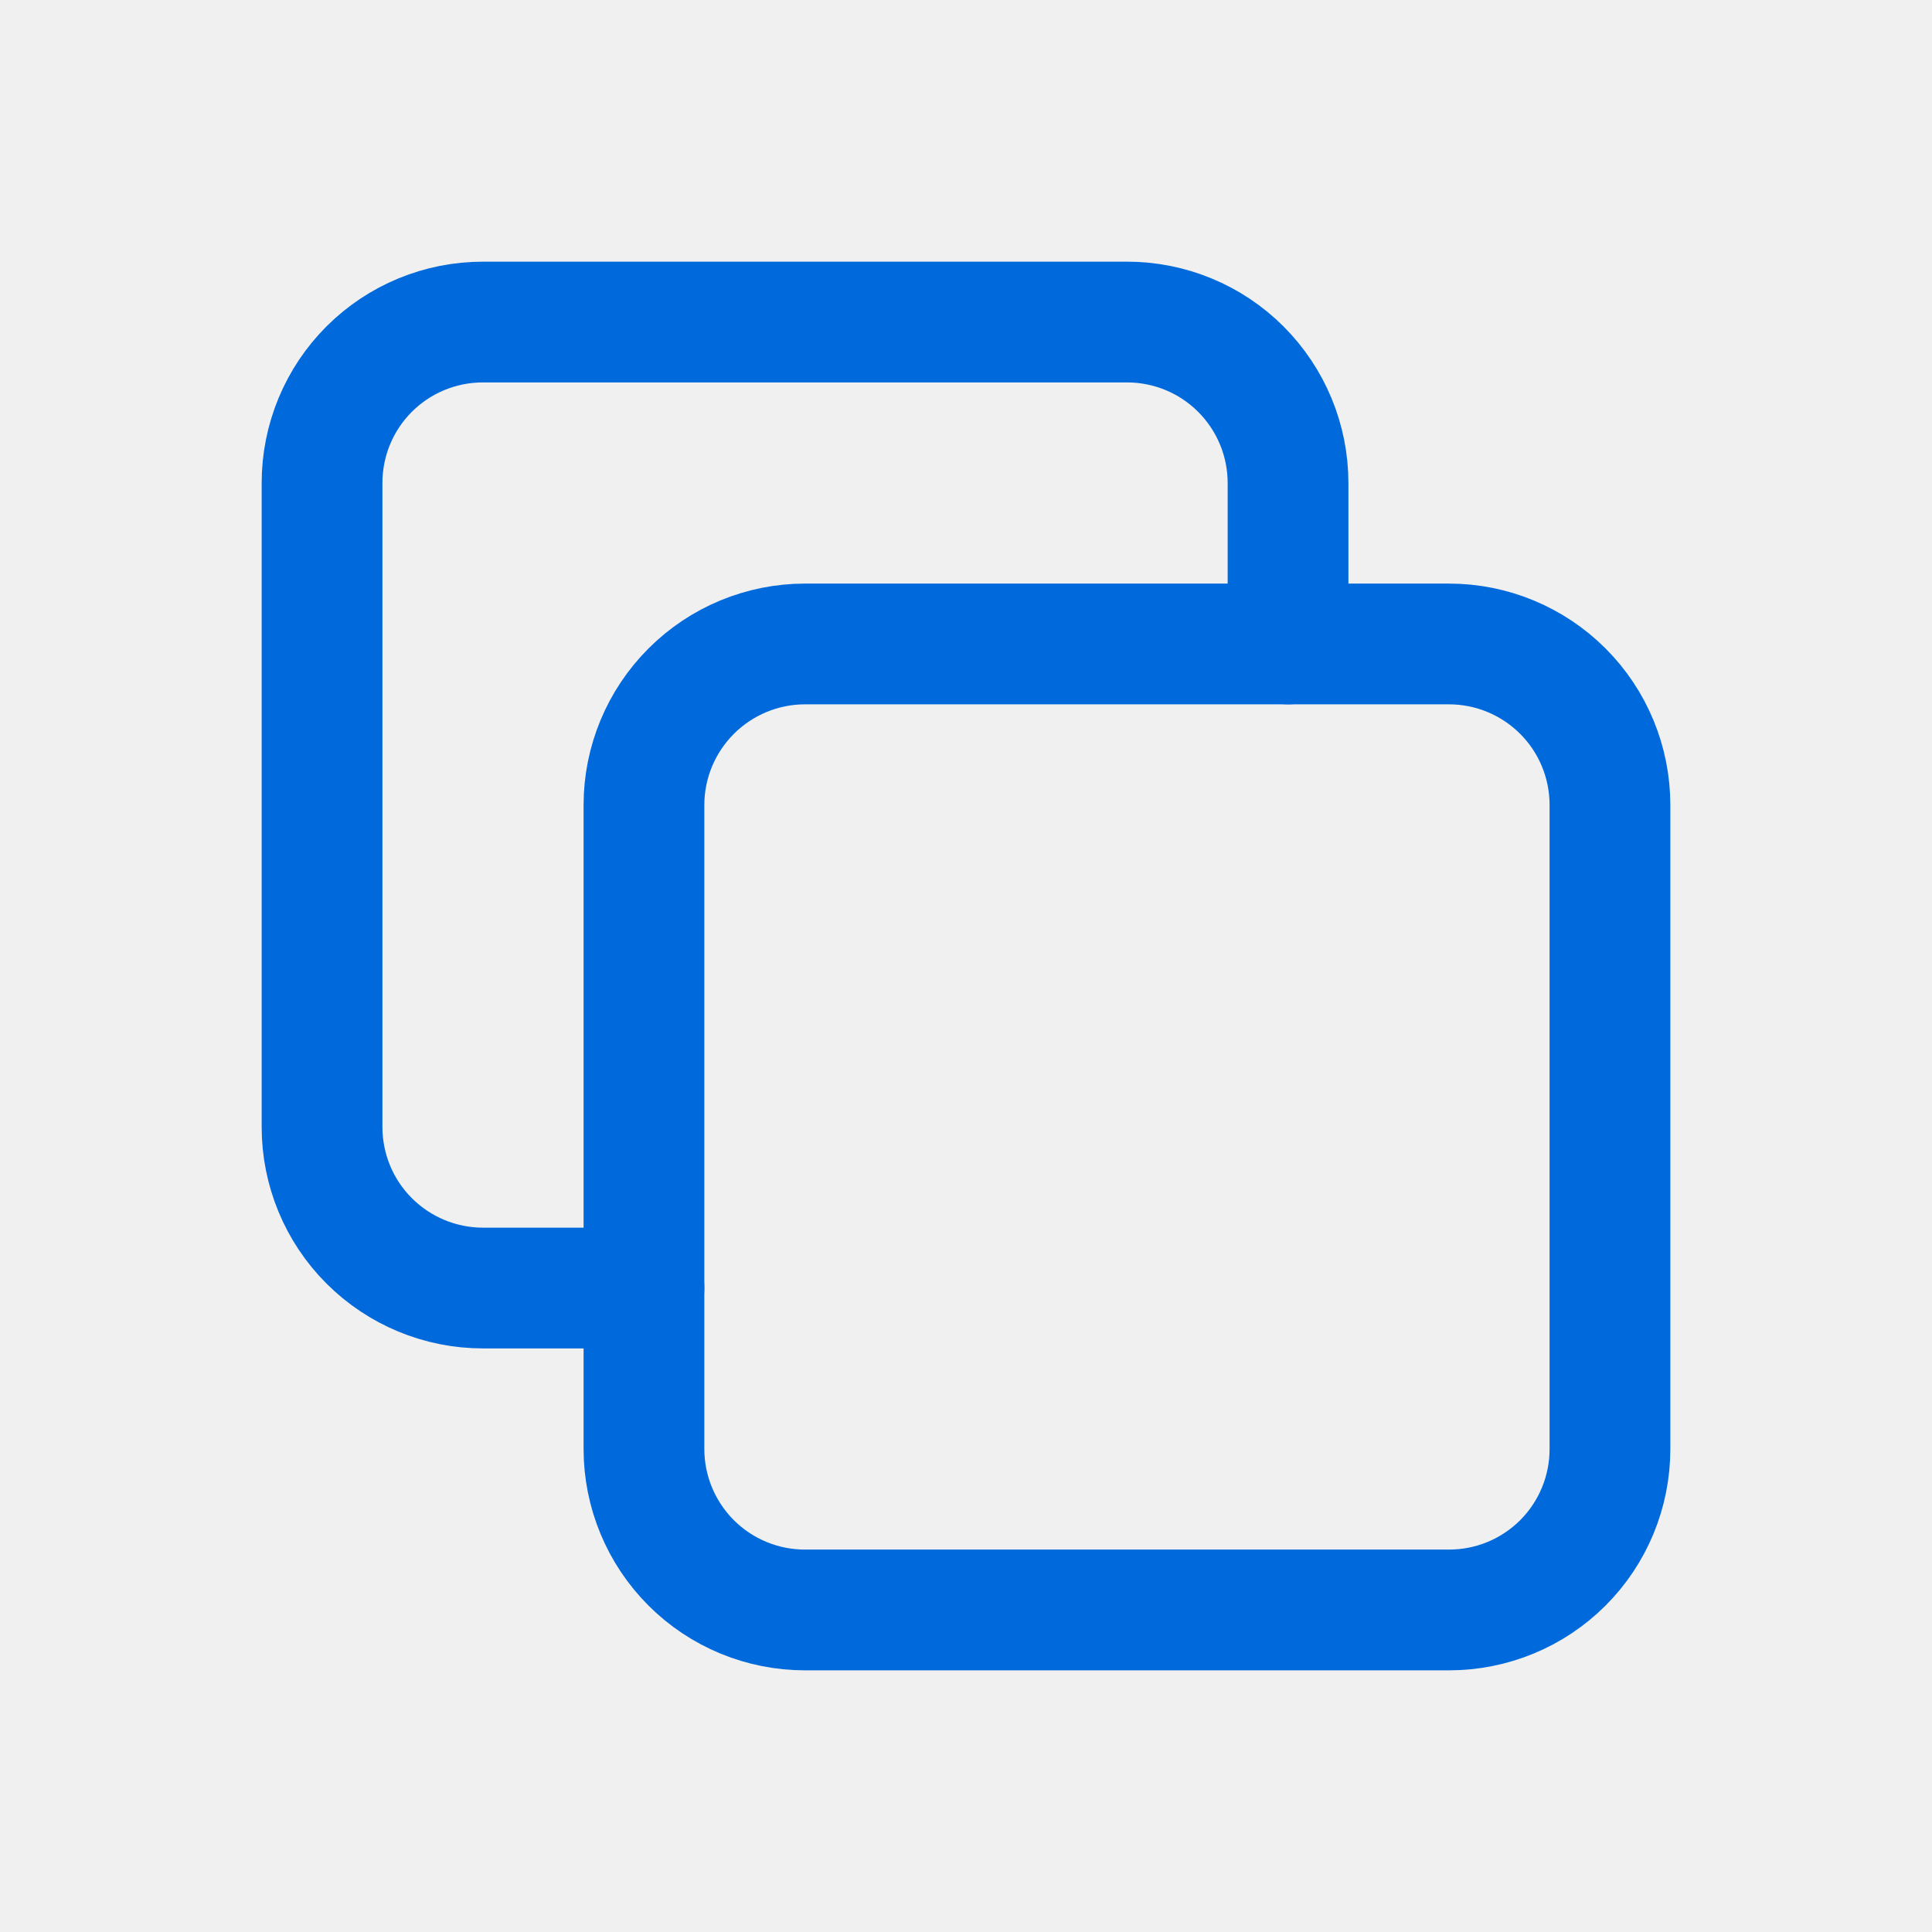
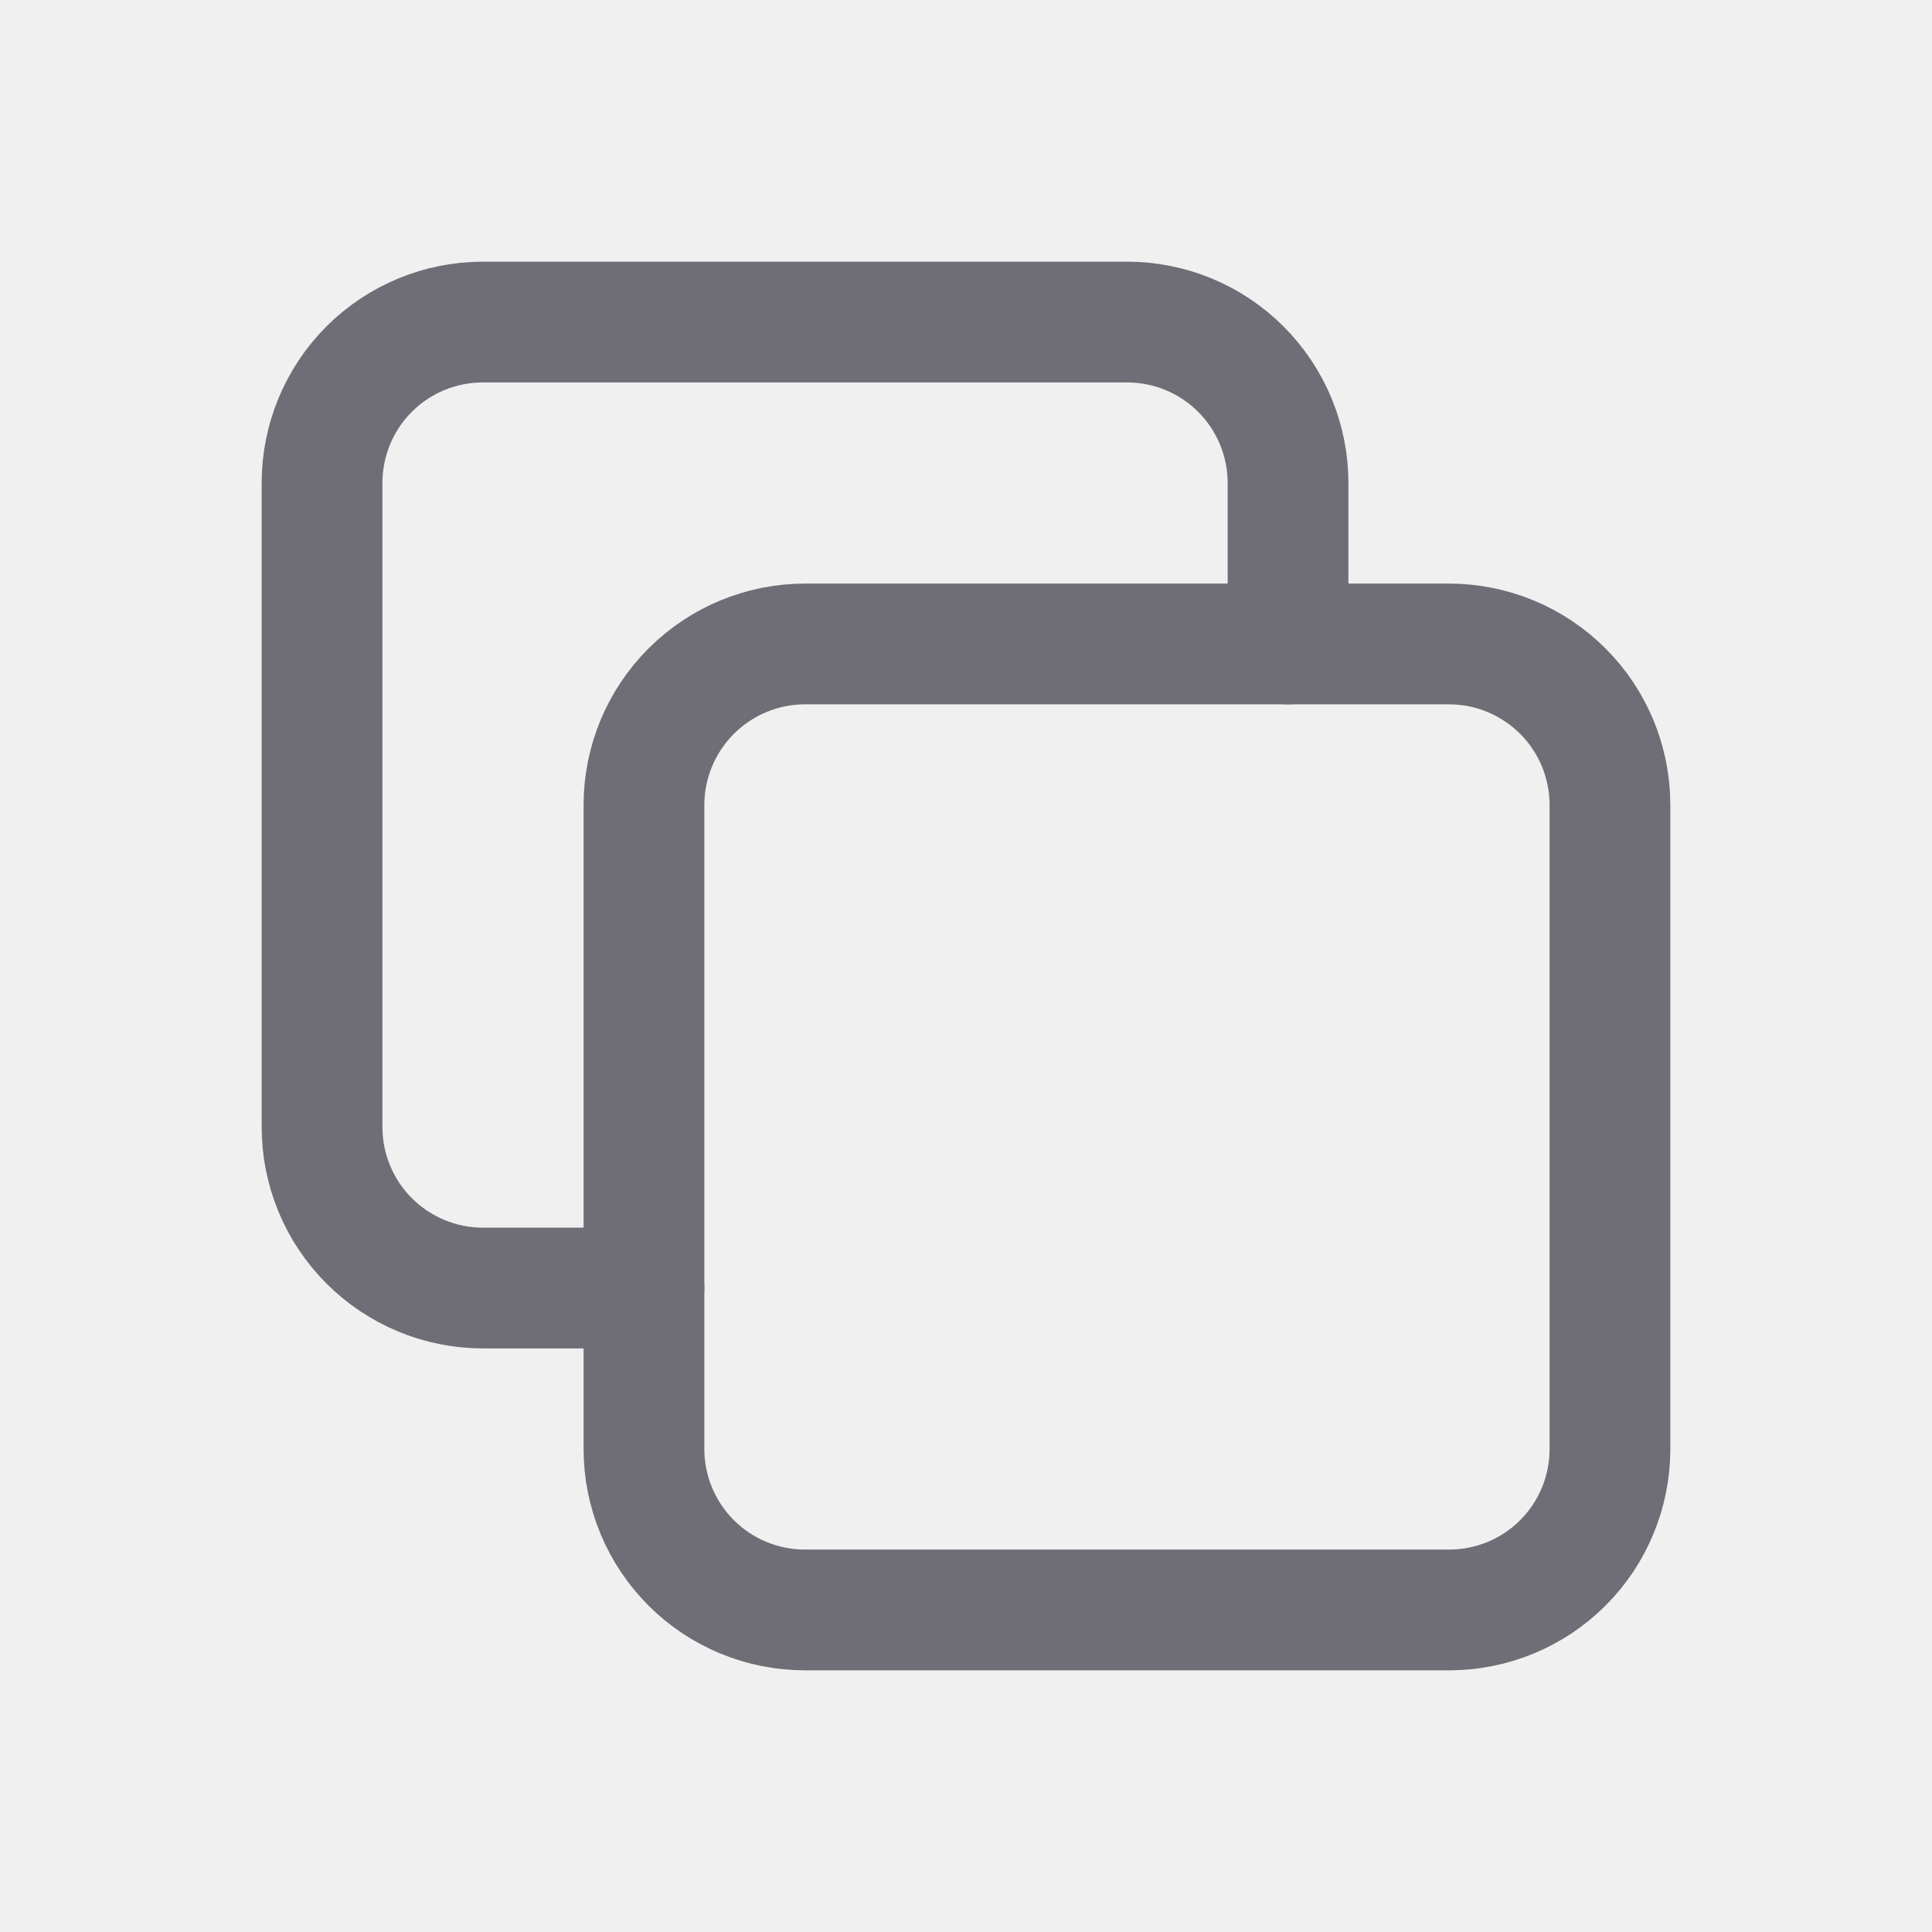
<svg xmlns="http://www.w3.org/2000/svg" width="16" height="16" viewBox="0 0 16 16" fill="none">
  <g clip-path="url(#clip0_361_1726)">
-     <path d="M5.333 6.667C5.333 6.313 5.474 5.974 5.724 5.724C5.974 5.474 6.313 5.333 6.667 5.333H12C12.354 5.333 12.693 5.474 12.943 5.724C13.193 5.974 13.333 6.313 13.333 6.667V12C13.333 12.354 13.193 12.693 12.943 12.943C12.693 13.193 12.354 13.333 12 13.333H6.667C6.313 13.333 5.974 13.193 5.724 12.943C5.474 12.693 5.333 12.354 5.333 12V6.667Z" stroke="#006ADC" stroke-linecap="round" stroke-linejoin="round" />
-     <path d="M10.667 5.333V4C10.667 3.646 10.526 3.307 10.276 3.057C10.026 2.807 9.687 2.667 9.333 2.667H4C3.646 2.667 3.307 2.807 3.057 3.057C2.807 3.307 2.667 3.646 2.667 4V9.333C2.667 9.687 2.807 10.026 3.057 10.276C3.307 10.526 3.646 10.667 4 10.667H5.333" stroke="#006ADC" stroke-linecap="round" stroke-linejoin="round" />
+     <path d="M5.333 6.667C5.333 6.313 5.474 5.974 5.724 5.724C5.974 5.474 6.313 5.333 6.667 5.333H12C12.354 5.333 12.693 5.474 12.943 5.724C13.193 5.974 13.333 6.313 13.333 6.667V12C13.333 12.354 13.193 12.693 12.943 12.943C12.693 13.193 12.354 13.333 12 13.333H6.667C6.313 13.333 5.974 13.193 5.724 12.943C5.474 12.693 5.333 12.354 5.333 12V6.667Z" stroke="#6F6E77" stroke-linecap="round" stroke-linejoin="round" />
+     <path d="M10.667 5.333V4C10.667 3.646 10.526 3.307 10.276 3.057C10.026 2.807 9.687 2.667 9.333 2.667H4C3.646 2.667 3.307 2.807 3.057 3.057C2.807 3.307 2.667 3.646 2.667 4V9.333C2.667 9.687 2.807 10.026 3.057 10.276C3.307 10.526 3.646 10.667 4 10.667H5.333" stroke="#6F6E77" stroke-linecap="round" stroke-linejoin="round" />
  </g>
  <defs>
    <clipPath id="clip0_361_1726">
      <rect width="16" height="16" fill="white" />
    </clipPath>
  </defs>
</svg>
